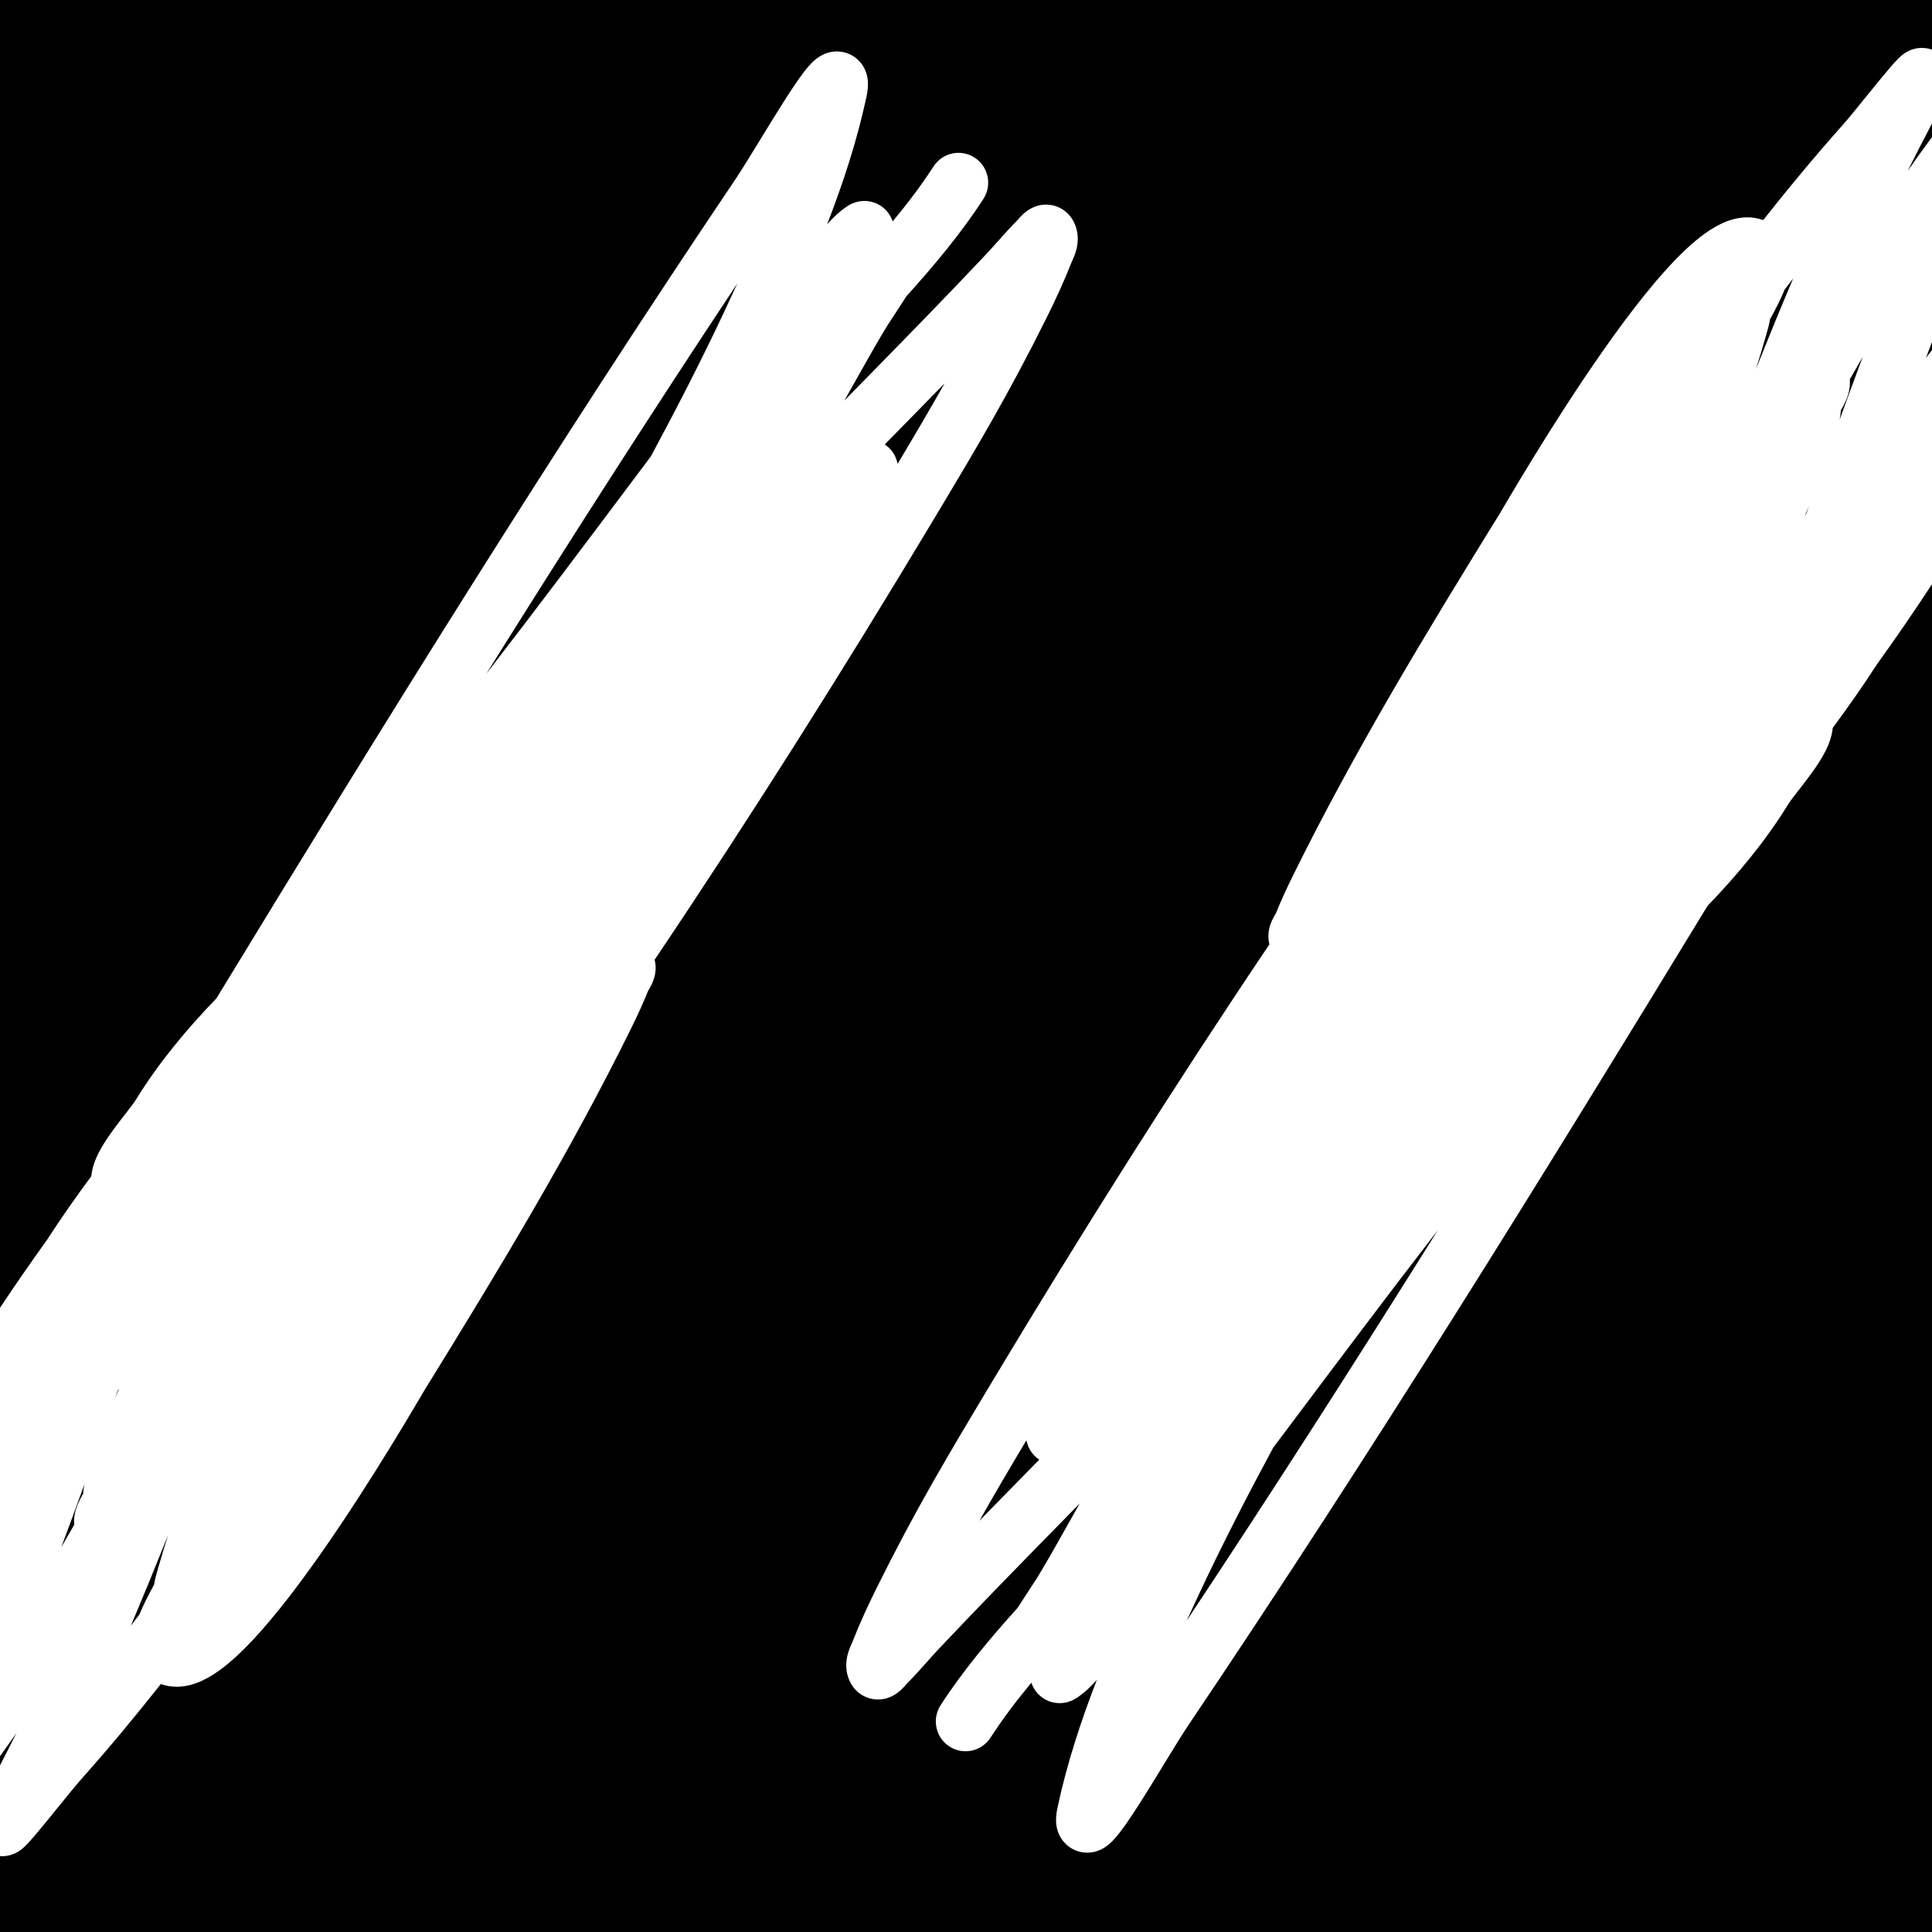
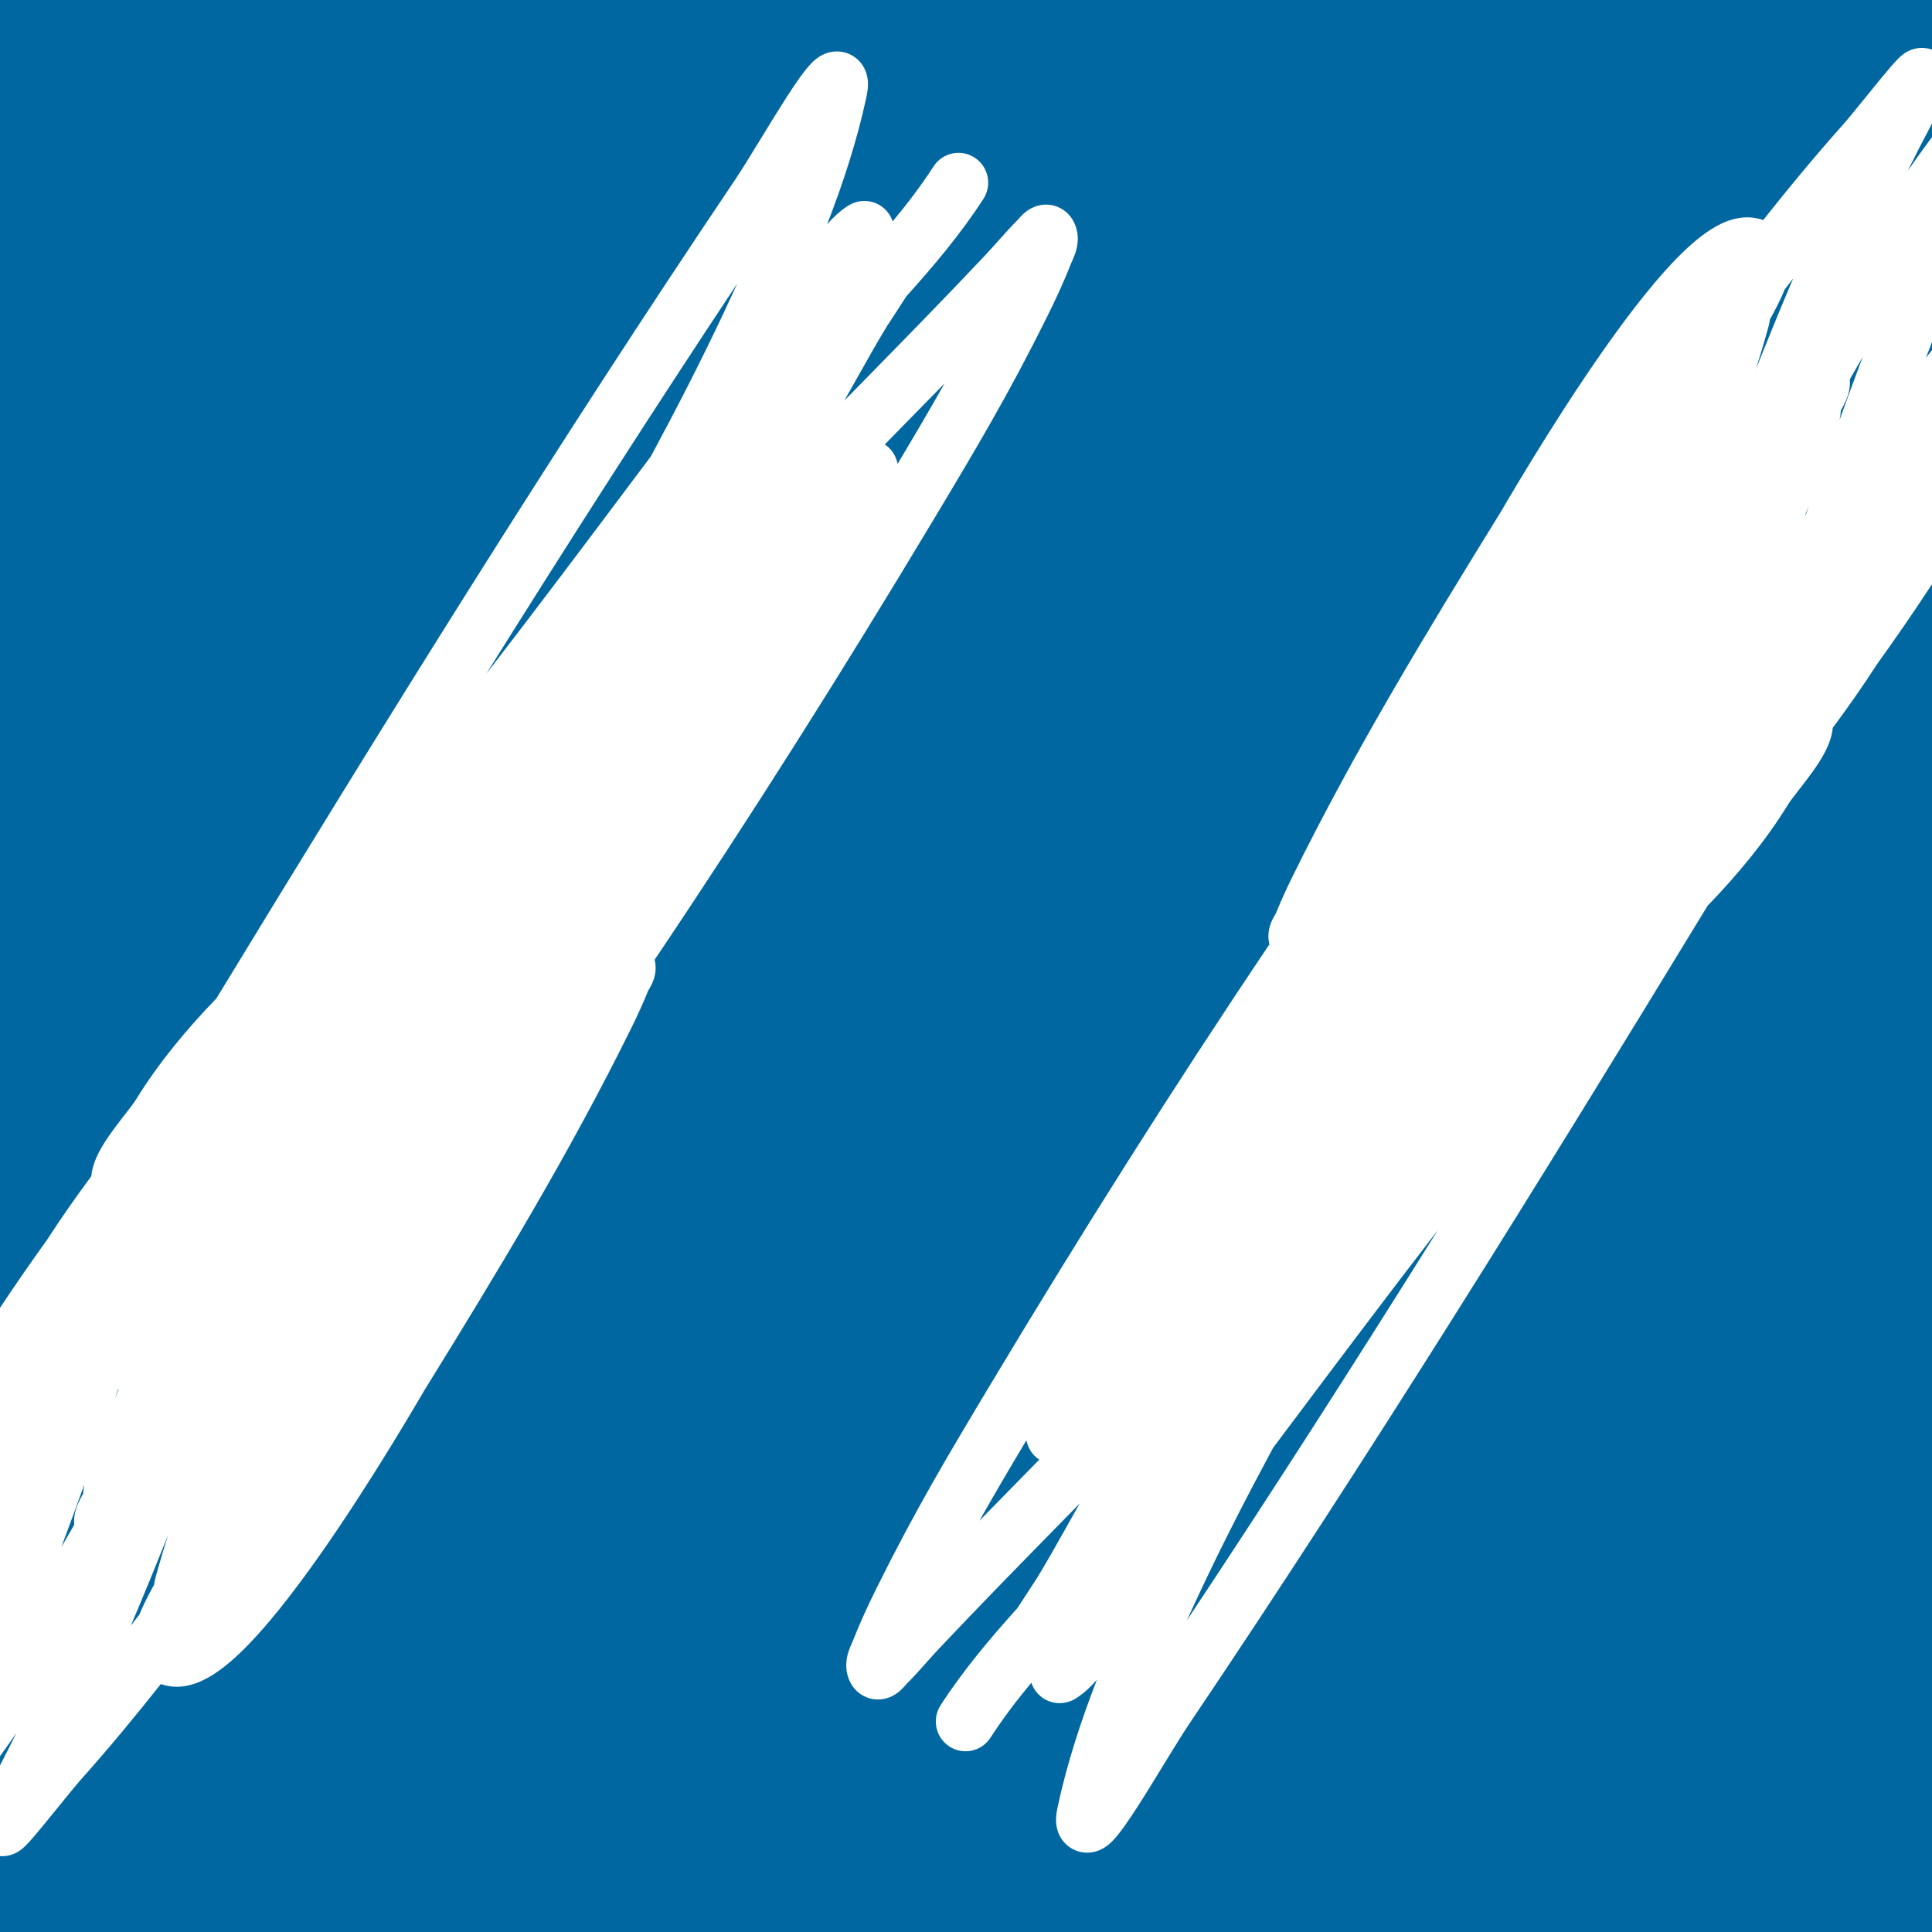
<svg xmlns="http://www.w3.org/2000/svg" width="121" height="121" viewBox="0 0 121 121" fill="none">
-   <path fill-rule="evenodd" clip-rule="evenodd" d="M0 0H121V3.111C120.661 2.988 120.351 2.989 120.146 3.012C119.697 3.065 119.383 3.271 119.317 3.314L119.312 3.317C119.117 3.444 118.966 3.592 118.907 3.649C118.625 3.926 118.206 4.425 117.813 4.903C117.508 5.273 117.188 5.668 116.876 6.052L116.876 6.052C116.291 6.774 115.738 7.456 115.381 7.857C113.665 9.786 112.02 11.767 110.429 13.783C110.269 13.726 110.103 13.682 109.93 13.653C109.268 13.542 108.655 13.672 108.163 13.857C107.218 14.213 106.315 14.927 105.525 15.675C103.899 17.215 102.1 19.541 100.452 21.887C98.785 24.258 97.203 26.751 96.013 28.69C95.416 29.661 94.916 30.496 94.551 31.113C94.37 31.416 94.223 31.667 94.114 31.853L94.11 31.858L94.109 31.86L94.108 31.863L93.976 32.087L93.935 32.155L93.919 32.181C89.367 39.55 84.811 47.052 80.936 54.922C80.569 55.666 80.222 56.428 79.905 57.207L79.89 57.233L79.88 57.25C79.845 57.308 79.762 57.449 79.693 57.591C79.627 57.727 79.462 58.08 79.441 58.536C79.431 58.732 79.45 58.939 79.502 59.145C73.479 68.1 67.719 77.231 62.171 86.477C59.302 91.26 57.347 94.534 54.922 99.416C54.381 100.506 53.857 101.636 53.397 102.807C53.389 102.828 53.382 102.845 53.361 102.891L53.319 102.986C53.277 103.08 53.206 103.243 53.145 103.428C53.038 103.756 52.83 104.548 53.263 105.383C53.422 105.688 53.733 106.087 54.273 106.302C54.803 106.513 55.283 106.439 55.573 106.349C56.045 106.201 56.359 105.904 56.439 105.828L56.445 105.822C56.568 105.706 56.674 105.585 56.724 105.528L56.726 105.527L56.776 105.47C56.782 105.463 56.786 105.458 56.788 105.455C56.791 105.453 56.792 105.451 56.792 105.451C57.169 105.073 57.52 104.685 57.841 104.325L58.016 104.129C58.281 103.831 58.526 103.556 58.78 103.286C61.394 100.515 63.83 98.03 66.442 95.366C66.831 94.969 67.224 94.569 67.621 94.162C67.35 94.638 67.085 95.112 66.822 95.579L66.66 95.868C66.082 96.898 65.516 97.898 64.927 98.864C64.829 99.012 64.734 99.156 64.643 99.294C64.288 99.835 63.988 100.297 63.836 100.538C63.803 100.59 63.77 100.643 63.743 100.687C61.998 102.62 60.291 104.657 58.911 106.794C58.351 107.662 58.596 108.82 59.459 109.381C60.322 109.942 61.476 109.694 62.036 108.826C62.803 107.639 63.668 106.501 64.594 105.387C64.659 105.584 64.766 105.798 64.936 106.001C65.215 106.334 65.561 106.515 65.864 106.599C66.376 106.742 66.793 106.62 66.889 106.592C67.044 106.547 67.161 106.491 67.218 106.463C67.337 106.403 67.431 106.341 67.475 106.311C67.968 105.976 68.368 105.583 68.699 105.202C67.69 107.799 66.815 110.48 66.238 113.175C66.192 113.387 66.147 113.645 66.14 113.908C66.137 114.04 66.141 114.236 66.187 114.459C66.23 114.665 66.342 115.051 66.67 115.408C67.054 115.827 67.577 116.033 68.09 116.032C68.526 116.032 68.855 115.886 69.02 115.8C69.344 115.63 69.579 115.4 69.689 115.286C70.154 114.809 70.736 113.943 71.255 113.136C71.774 112.329 72.349 111.389 72.88 110.52L72.999 110.325C73.576 109.383 74.079 108.565 74.43 108.043C85.764 91.219 96.423 74.007 106.947 56.726C108.77 54.84 110.556 52.706 111.96 50.425C112.112 50.178 112.327 49.902 112.614 49.533L112.614 49.533L112.615 49.533L112.616 49.532C112.809 49.283 113.035 48.993 113.296 48.642C113.579 48.262 113.882 47.832 114.135 47.396C114.372 46.985 114.648 46.431 114.753 45.82C114.765 45.755 114.776 45.676 114.784 45.587C115.739 44.292 116.681 42.961 117.56 41.595C118.734 39.962 119.886 38.291 121 36.587V121H0V116.248C0.137 116.258 0.257 116.252 0.354 116.24C0.804 116.188 1.118 115.982 1.183 115.939L1.189 115.936C1.384 115.809 1.535 115.661 1.593 115.604C1.875 115.327 2.295 114.828 2.688 114.35C2.992 113.981 3.313 113.586 3.624 113.202L3.625 113.201L3.625 113.201C4.209 112.479 4.763 111.797 5.12 111.395C6.836 109.467 8.48 107.486 10.072 105.47C10.232 105.527 10.398 105.571 10.571 105.6C11.233 105.711 11.846 105.581 12.338 105.395C13.282 105.04 14.186 104.326 14.976 103.577C16.601 102.038 18.401 99.711 20.049 97.366C21.715 94.995 23.298 92.502 24.488 90.563C25.085 89.592 25.585 88.756 25.95 88.14C26.132 87.833 26.281 87.581 26.391 87.394L26.392 87.392L26.462 87.273C26.486 87.233 26.507 87.197 26.525 87.166L26.566 87.097L26.581 87.072C31.134 79.703 35.69 72.201 39.565 64.331C39.932 63.586 40.279 62.824 40.596 62.046L40.611 62.02L40.621 62.003C40.656 61.944 40.739 61.804 40.808 61.662C40.874 61.526 41.039 61.173 41.06 60.717C41.069 60.521 41.051 60.314 40.999 60.108C47.022 51.153 52.782 42.022 58.33 32.775C61.199 27.993 63.154 24.719 65.579 19.837C66.12 18.747 66.644 17.617 67.104 16.445C67.108 16.434 67.113 16.423 67.119 16.408C67.124 16.396 67.131 16.382 67.14 16.362L67.182 16.267C67.224 16.173 67.295 16.01 67.356 15.825C67.463 15.497 67.671 14.705 67.237 13.87C67.079 13.565 66.768 13.166 66.227 12.951C65.698 12.74 65.218 12.813 64.928 12.904C64.456 13.052 64.142 13.349 64.062 13.425L64.056 13.43C63.933 13.547 63.827 13.668 63.777 13.725L63.775 13.726C63.726 13.783 63.71 13.8 63.709 13.802C63.332 14.18 62.981 14.568 62.66 14.928L62.485 15.124C62.219 15.422 61.975 15.697 61.721 15.966C59.107 18.738 56.671 21.223 54.059 23.887C53.67 24.284 53.277 24.684 52.88 25.09C53.151 24.615 53.416 24.141 53.678 23.674L53.841 23.384C54.419 22.354 54.985 21.355 55.574 20.389C55.672 20.241 55.767 20.096 55.858 19.959C56.213 19.418 56.512 18.956 56.665 18.714C56.698 18.663 56.731 18.61 56.758 18.565C58.502 16.633 60.209 14.596 61.589 12.459C62.15 11.591 61.904 10.433 61.041 9.872C60.178 9.31 59.025 9.559 58.464 10.427C57.698 11.614 56.833 12.752 55.907 13.866C55.842 13.669 55.735 13.455 55.565 13.252C55.286 12.919 54.94 12.738 54.637 12.654C54.125 12.511 53.708 12.633 53.612 12.661C53.456 12.706 53.339 12.762 53.283 12.79C53.163 12.85 53.07 12.912 53.026 12.942C52.533 13.277 52.133 13.67 51.802 14.051C52.811 11.454 53.686 8.773 54.263 6.078C54.308 5.866 54.353 5.608 54.36 5.345C54.364 5.213 54.36 5.017 54.313 4.794C54.27 4.588 54.158 4.201 53.831 3.844C53.447 3.426 52.924 3.22 52.41 3.221C51.975 3.221 51.646 3.367 51.481 3.453C51.156 3.623 50.922 3.853 50.812 3.967C50.346 4.444 49.764 5.31 49.246 6.116C48.727 6.924 48.152 7.864 47.621 8.733L47.501 8.928C46.925 9.87 46.422 10.688 46.071 11.21C34.737 28.034 24.077 45.246 13.554 62.527C11.73 64.413 9.945 66.547 8.54 68.828C8.388 69.075 8.174 69.351 7.886 69.72L7.886 69.72C7.693 69.968 7.466 70.259 7.204 70.611C6.922 70.991 6.619 71.421 6.366 71.857C6.128 72.268 5.853 72.822 5.747 73.433C5.736 73.498 5.725 73.577 5.717 73.666C4.762 74.96 3.82 76.292 2.941 77.658C1.941 79.049 0.958 80.466 0 81.908V0ZM0 109.991V110.565C0.348 109.892 0.691 109.217 1.028 108.539C0.691 109.028 0.348 109.512 0 109.991ZM119.473 10.714C119.97 9.714 120.479 8.72 121 7.732V8.589C120.943 8.662 120.886 8.737 120.83 8.813C120.368 9.437 119.916 10.072 119.473 10.714ZM120.62 22.414C120.746 22.081 120.873 21.748 121 21.415V21.923C120.872 22.089 120.746 22.252 120.62 22.414ZM67.03 112.669C67.016 112.684 67.018 112.68 67.035 112.665L67.03 112.669ZM74.325 101.494C79.69 93.418 84.911 85.257 90.052 77.044C86.892 81.132 83.79 85.268 80.678 89.417L80.403 89.784L79.737 90.671C78.141 93.635 76.605 96.622 75.174 99.665C74.889 100.27 74.605 100.88 74.325 101.494ZM113.124 32.176C113.183 32.008 113.241 31.84 113.3 31.672C113.216 31.875 113.132 32.078 113.048 32.28L113.124 32.176ZM115.291 25.706C115.281 25.913 115.252 26.111 115.212 26.297C115.686 24.98 116.169 23.666 116.659 22.357C116.433 22.749 116.207 23.141 115.981 23.534L115.852 23.759C115.852 23.767 115.853 23.776 115.854 23.784C115.854 23.791 115.855 23.798 115.855 23.805C115.895 24.344 115.729 24.805 115.618 25.068C115.529 25.278 115.417 25.492 115.291 25.706ZM109.972 23.114C110.733 21.212 111.508 19.317 112.306 17.437C112.128 17.667 111.951 17.898 111.774 18.13L111.747 18.195C111.509 18.767 111.191 19.392 110.848 20.01C110.836 20.109 110.821 20.184 110.815 20.215L110.814 20.219C110.797 20.305 110.776 20.39 110.758 20.462C110.721 20.607 110.67 20.786 110.617 20.973C110.414 21.69 110.199 22.404 109.972 23.114ZM64.284 90.203C63.205 92.01 62.258 93.616 61.344 95.24C62.156 94.409 62.972 93.576 63.803 92.728C64.227 92.296 64.655 91.859 65.088 91.417C64.565 91.075 64.358 90.57 64.284 90.203ZM63.814 100.59C63.814 100.59 63.818 100.585 63.824 100.577C63.817 100.587 63.814 100.59 63.814 100.59ZM108.499 16.199C108.501 16.172 108.503 16.156 108.505 16.154C108.506 16.152 108.505 16.163 108.501 16.19L108.499 16.199ZM53.478 6.577C53.483 6.572 53.48 6.574 53.471 6.583L53.466 6.588C53.472 6.583 53.476 6.579 53.478 6.577ZM30.449 42.209C35.59 33.995 40.811 25.835 46.175 17.759C45.895 18.373 45.612 18.983 45.327 19.588C43.896 22.631 42.359 25.617 40.764 28.582L40.098 29.469L39.823 29.836C36.711 33.985 33.608 38.121 30.449 42.209ZM7.201 87.581C7.26 87.413 7.318 87.245 7.376 87.076L7.453 86.973C7.369 87.175 7.285 87.377 7.201 87.581ZM5.288 92.956C5.249 93.142 5.219 93.34 5.21 93.547C5.083 93.761 4.972 93.975 4.883 94.184C4.771 94.448 4.605 94.908 4.645 95.448C4.646 95.463 4.648 95.478 4.649 95.494L4.52 95.719L4.519 95.72C4.293 96.112 4.067 96.505 3.841 96.896C4.332 95.587 4.814 94.273 5.288 92.956ZM8.195 101.816C8.992 99.935 9.768 98.04 10.529 96.139C10.302 96.849 10.087 97.563 9.883 98.28C9.83 98.466 9.78 98.645 9.743 98.791C9.725 98.863 9.704 98.948 9.687 99.034L9.686 99.038C9.68 99.069 9.664 99.144 9.653 99.243C9.31 99.861 8.992 100.486 8.754 101.058L8.727 101.123C8.55 101.355 8.373 101.586 8.195 101.816ZM59.157 24.013C58.243 25.637 57.296 27.243 56.217 29.05C56.143 28.683 55.936 28.178 55.413 27.836C55.846 27.393 56.274 26.957 56.698 26.524L56.701 26.521C57.531 25.674 58.346 24.843 59.157 24.013ZM56.687 18.663C56.687 18.663 56.683 18.668 56.677 18.676C56.684 18.666 56.687 18.663 56.687 18.663ZM12 103.063L12.001 103.054C11.998 103.107 11.991 103.116 12 103.063Z" fill="currentColor" />
+   <path fill-rule="evenodd" clip-rule="evenodd" d="M0 0H121V3.111C120.661 2.988 120.351 2.989 120.146 3.012C119.697 3.065 119.383 3.271 119.317 3.314L119.312 3.317C119.117 3.444 118.966 3.592 118.907 3.649C118.625 3.926 118.206 4.425 117.813 4.903C117.508 5.273 117.188 5.668 116.876 6.052L116.876 6.052C116.291 6.774 115.738 7.456 115.381 7.857C113.665 9.786 112.02 11.767 110.429 13.783C110.269 13.726 110.103 13.682 109.93 13.653C109.268 13.542 108.655 13.672 108.163 13.857C107.218 14.213 106.315 14.927 105.525 15.675C103.899 17.215 102.1 19.541 100.452 21.887C98.785 24.258 97.203 26.751 96.013 28.69C95.416 29.661 94.916 30.496 94.551 31.113C94.37 31.416 94.223 31.667 94.114 31.853L94.11 31.858L94.109 31.86L94.108 31.863L93.976 32.087L93.935 32.155L93.919 32.181C89.367 39.55 84.811 47.052 80.936 54.922C80.569 55.666 80.222 56.428 79.905 57.207L79.89 57.233L79.88 57.25C79.845 57.308 79.762 57.449 79.693 57.591C79.627 57.727 79.462 58.08 79.441 58.536C79.431 58.732 79.45 58.939 79.502 59.145C73.479 68.1 67.719 77.231 62.171 86.477C59.302 91.26 57.347 94.534 54.922 99.416C54.381 100.506 53.857 101.636 53.397 102.807C53.389 102.828 53.382 102.845 53.361 102.891L53.319 102.986C53.277 103.08 53.206 103.243 53.145 103.428C53.038 103.756 52.83 104.548 53.263 105.383C53.422 105.688 53.733 106.087 54.273 106.302C54.803 106.513 55.283 106.439 55.573 106.349C56.045 106.201 56.359 105.904 56.439 105.828L56.445 105.822C56.568 105.706 56.674 105.585 56.724 105.528L56.726 105.527L56.776 105.47C56.782 105.463 56.786 105.458 56.788 105.455C56.791 105.453 56.792 105.451 56.792 105.451C57.169 105.073 57.52 104.685 57.841 104.325L58.016 104.129C58.281 103.831 58.526 103.556 58.78 103.286C61.394 100.515 63.83 98.03 66.442 95.366C66.831 94.969 67.224 94.569 67.621 94.162C67.35 94.638 67.085 95.112 66.822 95.579L66.66 95.868C66.082 96.898 65.516 97.898 64.927 98.864C64.829 99.012 64.734 99.156 64.643 99.294C64.288 99.835 63.988 100.297 63.836 100.538C63.803 100.59 63.77 100.643 63.743 100.687C61.998 102.62 60.291 104.657 58.911 106.794C58.351 107.662 58.596 108.82 59.459 109.381C60.322 109.942 61.476 109.694 62.036 108.826C62.803 107.639 63.668 106.501 64.594 105.387C64.659 105.584 64.766 105.798 64.936 106.001C65.215 106.334 65.561 106.515 65.864 106.599C66.376 106.742 66.793 106.62 66.889 106.592C67.044 106.547 67.161 106.491 67.218 106.463C67.337 106.403 67.431 106.341 67.475 106.311C67.968 105.976 68.368 105.583 68.699 105.202C67.69 107.799 66.815 110.48 66.238 113.175C66.192 113.387 66.147 113.645 66.14 113.908C66.137 114.04 66.141 114.236 66.187 114.459C66.23 114.665 66.342 115.051 66.67 115.408C67.054 115.827 67.577 116.033 68.09 116.032C68.526 116.032 68.855 115.886 69.02 115.8C69.344 115.63 69.579 115.4 69.689 115.286C70.154 114.809 70.736 113.943 71.255 113.136C71.774 112.329 72.349 111.389 72.88 110.52L72.999 110.325C73.576 109.383 74.079 108.565 74.43 108.043C85.764 91.219 96.423 74.007 106.947 56.726C108.77 54.84 110.556 52.706 111.96 50.425C112.112 50.178 112.327 49.902 112.614 49.533L112.614 49.533L112.615 49.533L112.616 49.532C112.809 49.283 113.035 48.993 113.296 48.642C113.579 48.262 113.882 47.832 114.135 47.396C114.372 46.985 114.648 46.431 114.753 45.82C114.765 45.755 114.776 45.676 114.784 45.587C115.739 44.292 116.681 42.961 117.56 41.595C118.734 39.962 119.886 38.291 121 36.587V121H0V116.248C0.137 116.258 0.257 116.252 0.354 116.24C0.804 116.188 1.118 115.982 1.183 115.939L1.189 115.936C1.384 115.809 1.535 115.661 1.593 115.604C1.875 115.327 2.295 114.828 2.688 114.35C2.992 113.981 3.313 113.586 3.624 113.202L3.625 113.201L3.625 113.201C4.209 112.479 4.763 111.797 5.12 111.395C6.836 109.467 8.48 107.486 10.072 105.47C10.232 105.527 10.398 105.571 10.571 105.6C11.233 105.711 11.846 105.581 12.338 105.395C13.282 105.04 14.186 104.326 14.976 103.577C16.601 102.038 18.401 99.711 20.049 97.366C21.715 94.995 23.298 92.502 24.488 90.563C25.085 89.592 25.585 88.756 25.95 88.14C26.132 87.833 26.281 87.581 26.391 87.394L26.392 87.392L26.462 87.273C26.486 87.233 26.507 87.197 26.525 87.166L26.566 87.097L26.581 87.072C31.134 79.703 35.69 72.201 39.565 64.331C39.932 63.586 40.279 62.824 40.596 62.046L40.611 62.02L40.621 62.003C40.656 61.944 40.739 61.804 40.808 61.662C40.874 61.526 41.039 61.173 41.06 60.717C41.069 60.521 41.051 60.314 40.999 60.108C47.022 51.153 52.782 42.022 58.33 32.775C61.199 27.993 63.154 24.719 65.579 19.837C66.12 18.747 66.644 17.617 67.104 16.445C67.108 16.434 67.113 16.423 67.119 16.408C67.124 16.396 67.131 16.382 67.14 16.362L67.182 16.267C67.224 16.173 67.295 16.01 67.356 15.825C67.463 15.497 67.671 14.705 67.237 13.87C67.079 13.565 66.768 13.166 66.227 12.951C65.698 12.74 65.218 12.813 64.928 12.904C64.456 13.052 64.142 13.349 64.062 13.425L64.056 13.43C63.933 13.547 63.827 13.668 63.777 13.725L63.775 13.726C63.726 13.783 63.71 13.8 63.709 13.802C63.332 14.18 62.981 14.568 62.66 14.928L62.485 15.124C62.219 15.422 61.975 15.697 61.721 15.966C59.107 18.738 56.671 21.223 54.059 23.887C53.67 24.284 53.277 24.684 52.88 25.09C53.151 24.615 53.416 24.141 53.678 23.674L53.841 23.384C54.419 22.354 54.985 21.355 55.574 20.389C55.672 20.241 55.767 20.096 55.858 19.959C56.213 19.418 56.512 18.956 56.665 18.714C56.698 18.663 56.731 18.61 56.758 18.565C58.502 16.633 60.209 14.596 61.589 12.459C62.15 11.591 61.904 10.433 61.041 9.872C60.178 9.31 59.025 9.559 58.464 10.427C57.698 11.614 56.833 12.752 55.907 13.866C55.842 13.669 55.735 13.455 55.565 13.252C55.286 12.919 54.94 12.738 54.637 12.654C54.125 12.511 53.708 12.633 53.612 12.661C53.456 12.706 53.339 12.762 53.283 12.79C53.163 12.85 53.07 12.912 53.026 12.942C52.533 13.277 52.133 13.67 51.802 14.051C52.811 11.454 53.686 8.773 54.263 6.078C54.308 5.866 54.353 5.608 54.36 5.345C54.364 5.213 54.36 5.017 54.313 4.794C54.27 4.588 54.158 4.201 53.831 3.844C53.447 3.426 52.924 3.22 52.41 3.221C51.975 3.221 51.646 3.367 51.481 3.453C51.156 3.623 50.922 3.853 50.812 3.967C50.346 4.444 49.764 5.31 49.246 6.116C48.727 6.924 48.152 7.864 47.621 8.733L47.501 8.928C46.925 9.87 46.422 10.688 46.071 11.21C34.737 28.034 24.077 45.246 13.554 62.527C11.73 64.413 9.945 66.547 8.54 68.828C8.388 69.075 8.174 69.351 7.886 69.72L7.886 69.72C7.693 69.968 7.466 70.259 7.204 70.611C6.922 70.991 6.619 71.421 6.366 71.857C6.128 72.268 5.853 72.822 5.747 73.433C5.736 73.498 5.725 73.577 5.717 73.666C4.762 74.96 3.82 76.292 2.941 77.658C1.941 79.049 0.958 80.466 0 81.908V0ZM0 109.991V110.565C0.348 109.892 0.691 109.217 1.028 108.539C0.691 109.028 0.348 109.512 0 109.991ZM119.473 10.714C119.97 9.714 120.479 8.72 121 7.732V8.589C120.943 8.662 120.886 8.737 120.83 8.813C120.368 9.437 119.916 10.072 119.473 10.714ZM120.62 22.414C120.746 22.081 120.873 21.748 121 21.415V21.923C120.872 22.089 120.746 22.252 120.62 22.414ZM67.03 112.669C67.016 112.684 67.018 112.68 67.035 112.665L67.03 112.669ZM74.325 101.494C79.69 93.418 84.911 85.257 90.052 77.044C86.892 81.132 83.79 85.268 80.678 89.417L80.403 89.784L79.737 90.671C78.141 93.635 76.605 96.622 75.174 99.665C74.889 100.27 74.605 100.88 74.325 101.494ZM113.124 32.176C113.183 32.008 113.241 31.84 113.3 31.672C113.216 31.875 113.132 32.078 113.048 32.28L113.124 32.176ZM115.291 25.706C115.281 25.913 115.252 26.111 115.212 26.297C115.686 24.98 116.169 23.666 116.659 22.357C116.433 22.749 116.207 23.141 115.981 23.534L115.852 23.759C115.852 23.767 115.853 23.776 115.854 23.784C115.854 23.791 115.855 23.798 115.855 23.805C115.895 24.344 115.729 24.805 115.618 25.068C115.529 25.278 115.417 25.492 115.291 25.706ZM109.972 23.114C110.733 21.212 111.508 19.317 112.306 17.437C112.128 17.667 111.951 17.898 111.774 18.13L111.747 18.195C111.509 18.767 111.191 19.392 110.848 20.01C110.836 20.109 110.821 20.184 110.815 20.215L110.814 20.219C110.797 20.305 110.776 20.39 110.758 20.462C110.721 20.607 110.67 20.786 110.617 20.973C110.414 21.69 110.199 22.404 109.972 23.114ZM64.284 90.203C63.205 92.01 62.258 93.616 61.344 95.24C62.156 94.409 62.972 93.576 63.803 92.728C64.227 92.296 64.655 91.859 65.088 91.417C64.565 91.075 64.358 90.57 64.284 90.203ZM63.814 100.59C63.814 100.59 63.818 100.585 63.824 100.577C63.817 100.587 63.814 100.59 63.814 100.59ZM108.499 16.199C108.501 16.172 108.503 16.156 108.505 16.154C108.506 16.152 108.505 16.163 108.501 16.19L108.499 16.199ZM53.478 6.577C53.483 6.572 53.48 6.574 53.471 6.583L53.466 6.588C53.472 6.583 53.476 6.579 53.478 6.577ZM30.449 42.209C35.59 33.995 40.811 25.835 46.175 17.759C45.895 18.373 45.612 18.983 45.327 19.588C43.896 22.631 42.359 25.617 40.764 28.582L40.098 29.469L39.823 29.836C36.711 33.985 33.608 38.121 30.449 42.209ZM7.201 87.581C7.26 87.413 7.318 87.245 7.376 87.076L7.453 86.973C7.369 87.175 7.285 87.377 7.201 87.581ZM5.288 92.956C5.249 93.142 5.219 93.34 5.21 93.547C5.083 93.761 4.972 93.975 4.883 94.184C4.771 94.448 4.605 94.908 4.645 95.448C4.646 95.463 4.648 95.478 4.649 95.494L4.52 95.719L4.519 95.72C4.293 96.112 4.067 96.505 3.841 96.896C4.332 95.587 4.814 94.273 5.288 92.956ZM8.195 101.816C8.992 99.935 9.768 98.04 10.529 96.139C10.302 96.849 10.087 97.563 9.883 98.28C9.83 98.466 9.78 98.645 9.743 98.791C9.725 98.863 9.704 98.948 9.687 99.034L9.686 99.038C9.68 99.069 9.664 99.144 9.653 99.243C9.31 99.861 8.992 100.486 8.754 101.058L8.727 101.123C8.55 101.355 8.373 101.586 8.195 101.816ZM59.157 24.013C58.243 25.637 57.296 27.243 56.217 29.05C56.143 28.683 55.936 28.178 55.413 27.836C55.846 27.393 56.274 26.957 56.698 26.524L56.701 26.521C57.531 25.674 58.346 24.843 59.157 24.013ZM56.687 18.663C56.687 18.663 56.683 18.668 56.677 18.676C56.684 18.666 56.687 18.663 56.687 18.663ZM12 103.063L12.001 103.054C11.998 103.107 11.991 103.116 12 103.063Z" fill="#0067A0" />
</svg>
